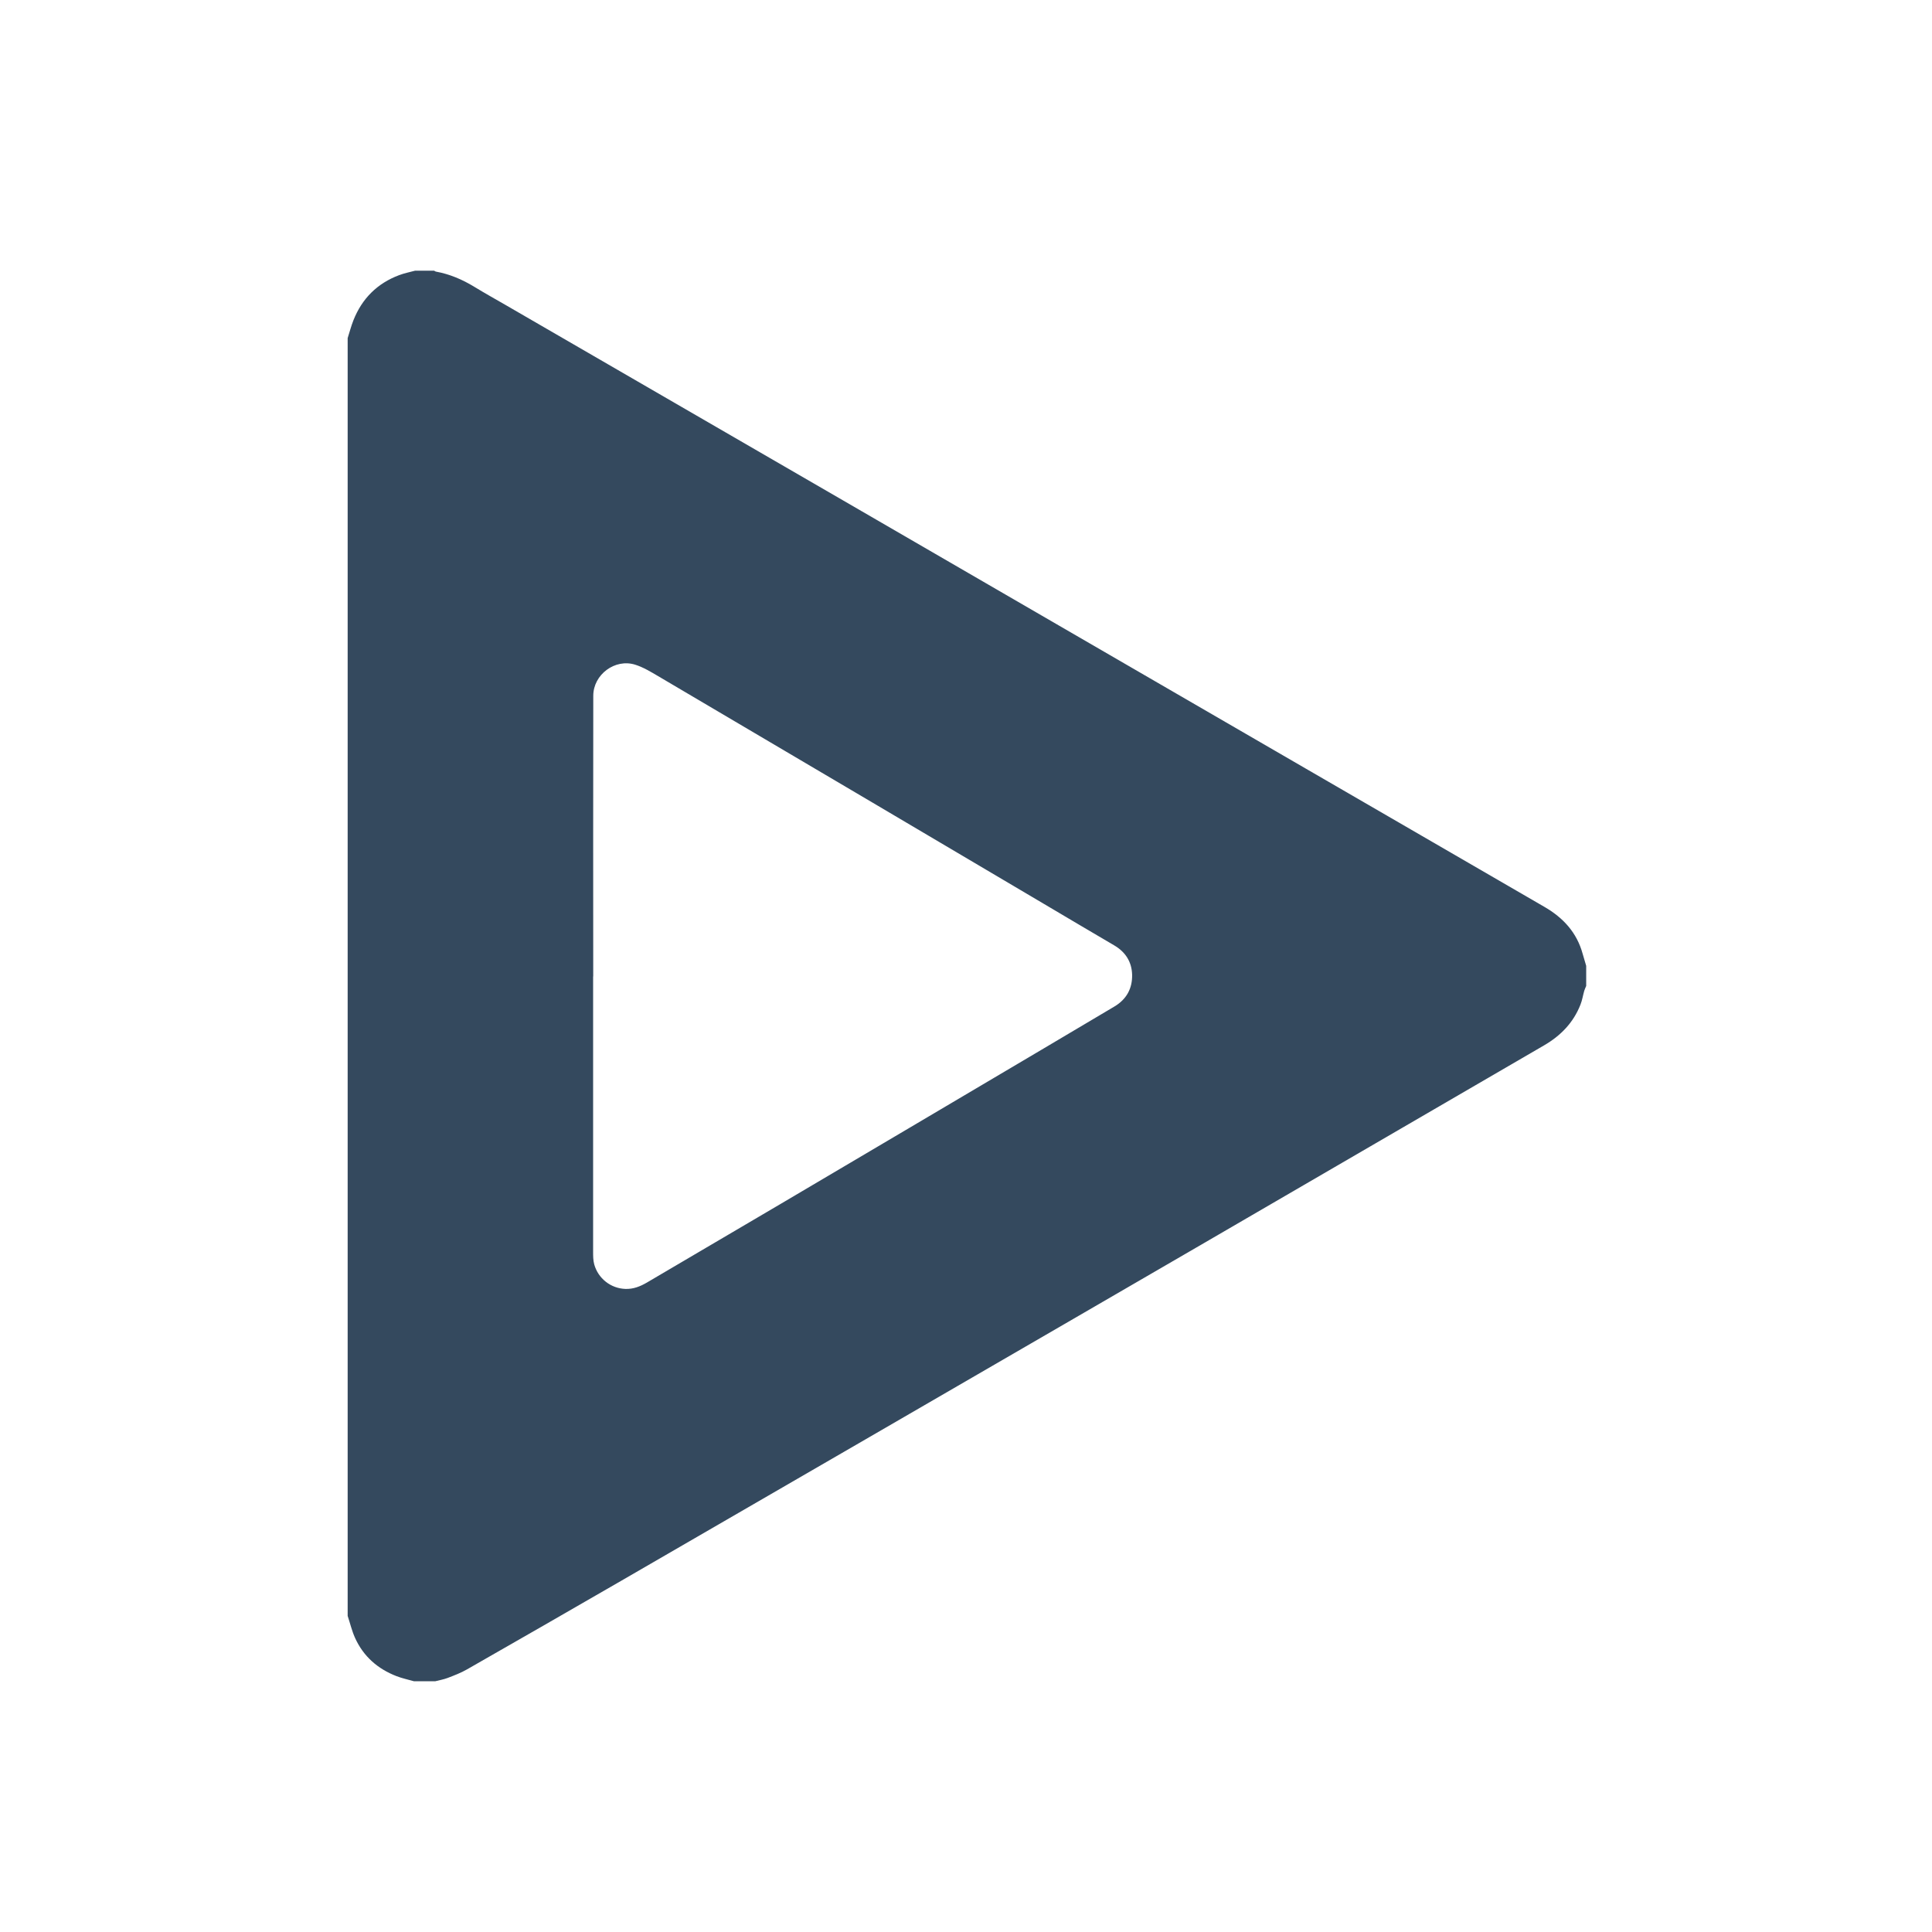
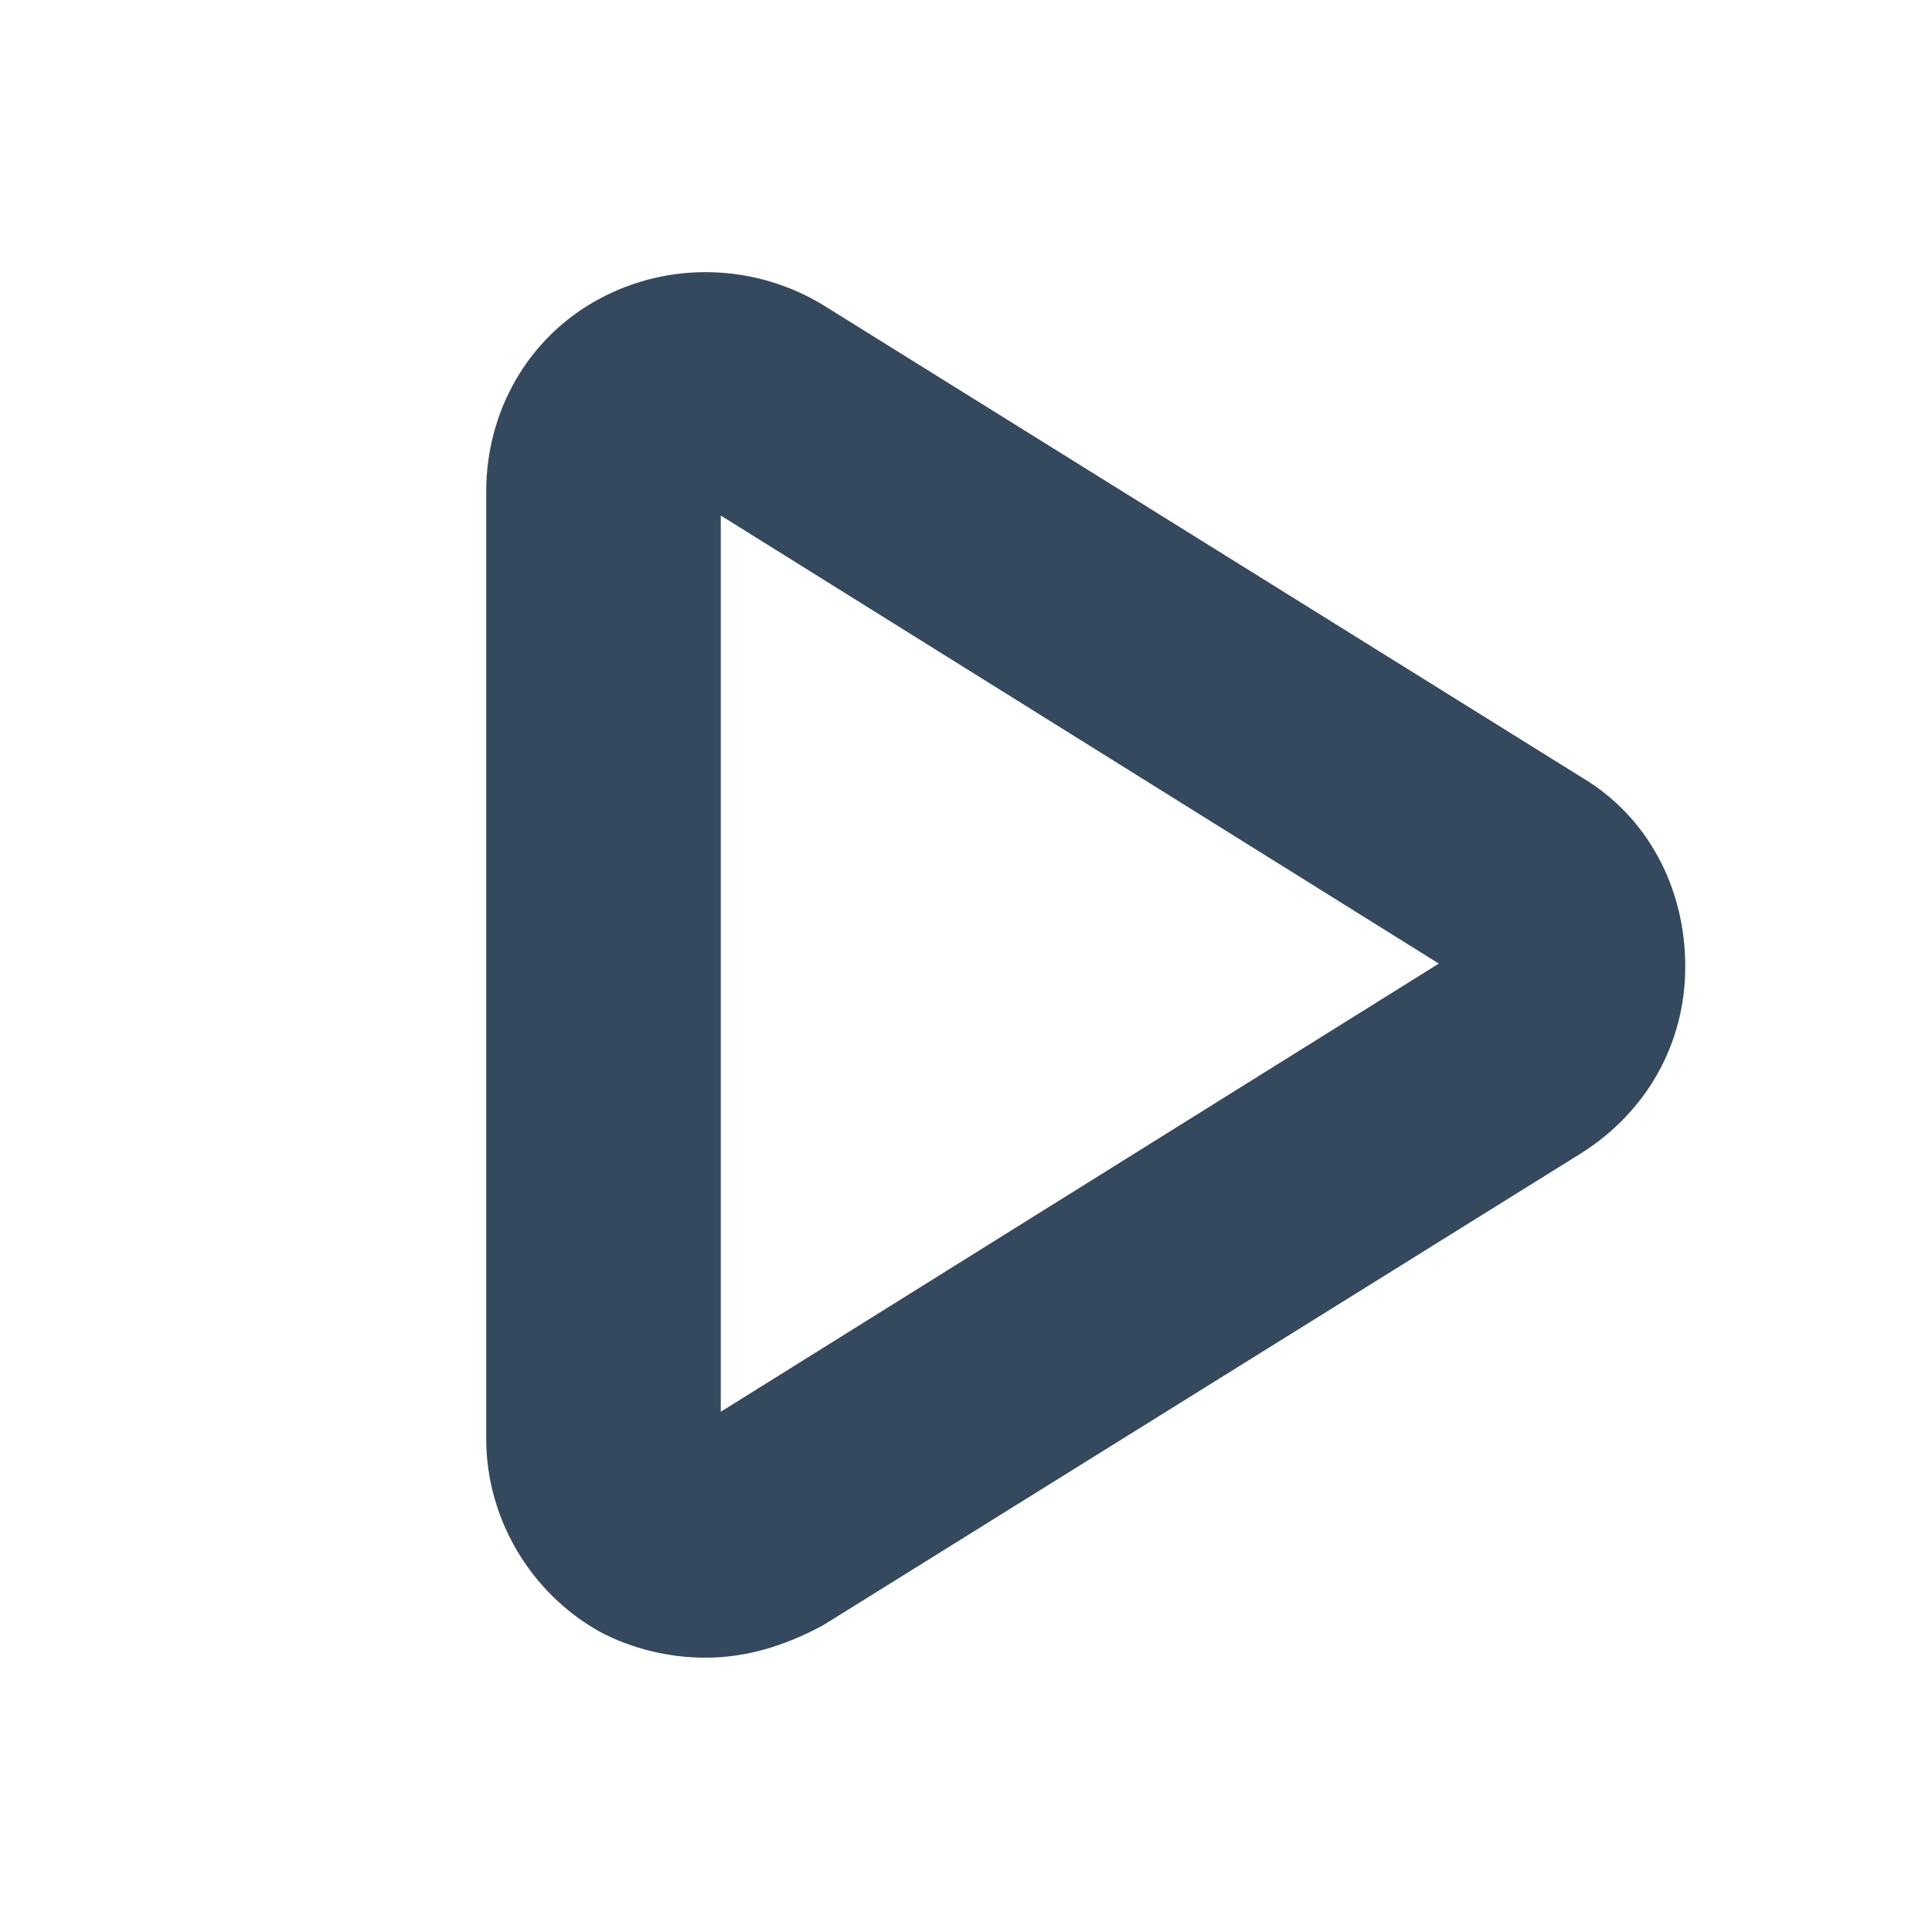
- <svg xmlns="http://www.w3.org/2000/svg" id="Layer_1" data-name="Layer 1" viewBox="0 0 1920 1920">
-   <defs>
-     <style>.cls-1{fill:#34495e;}</style>
-   </defs>
-   <path class="cls-1" d="M345.5,1605.83V336c1.9-5.94,3.46-12,5.76-17.79,8.55-21.57,23.7-36.64,45.46-44.8,5.09-1.91,10.51-3,15.77-4.4h19a5.65,5.65,0,0,0,1.58.88c13.77,2.49,26.36,7.86,38.28,15.13,10.48,6.39,21.23,12.36,31.86,18.52q167.33,96.89,334.66,193.78,107.26,62.13,214.47,124.32l245.21,142.11,126,73q55.67,32.28,111.34,64.53c18.56,10.74,32.15,25.45,37.93,46.57,1.11,4,2.34,8,3.52,12v20a47.1,47.1,0,0,0-1.94,4.82c-1.3,4.56-2,9.32-3.74,13.69-7,17.89-19.62,30.89-36.12,40.48q-173,100.5-345.9,201.09-65.33,38-130.72,75.85Q961,1372,864.1,1428.12q-123.48,71.51-247,143-76.47,44.19-153.17,88c-5.94,3.4-12.47,5.87-18.89,8.34-4,1.55-8.36,2.28-12.56,3.37h-21c-5.84-1.67-11.85-2.92-17.49-5.11-18.66-7.23-32.85-19.65-41.15-38C349.69,1620.73,347.91,1613.14,345.5,1605.83Zm244-635.45h-.07q0,136.73,0,273.46c0,4.25,0,8.69,1.12,12.73a33.36,33.36,0,0,0,31,24.35c7.92.26,14.78-2.5,21.35-6.35q66.62-39.12,133.19-78.32,63.54-37.45,127-75,67-39.6,134-79.24,35.19-20.84,70.35-41.72c12.1-7.15,18-18.06,17.64-31.74-.37-12.7-6.6-22.51-17.83-29.07-23.52-13.74-46.92-27.68-70.37-41.53L867.35,797.76Q760.77,734.83,654.16,672c-7.35-4.32-14.86-8.9-22.9-11.43-20.1-6.33-41.64,9.81-41.67,30.85Q589.42,830.92,589.54,970.38Z" />
+ <svg xmlns="http://www.w3.org/2000/svg" version="1.1" id="Layer_1" x="0px" y="0px" viewBox="0 0 1920 1920" style="enable-background:new 0 0 1920 1920;" xml:space="preserve">
+   <style type="text/css">
+ 	.st0{fill:#34495E;stroke:#34495E;stroke-width:14;stroke-miterlimit:10;}
+ </style>
+   <path class="st0" d="M1568.2,778.5L814.5,309.2c-65.4-39.8-147.9-42.7-216.2-5.7c-68.3,37-108.1,108.1-108.1,184.9v941.5  c0,76.8,42.7,147.9,108.1,184.9c31.3,17.1,68.3,25.6,102.4,25.6c39.8,0,76.8-11.4,113.8-31.3l753.7-469.3  c62.6-39.8,99.6-105.2,99.6-179.2C1667.8,883.7,1630.8,815.5,1568.2,778.5L1568.2,778.5z M709.3,1415.6V499.7l733.8,457.9  L709.3,1415.6z" />
</svg>
